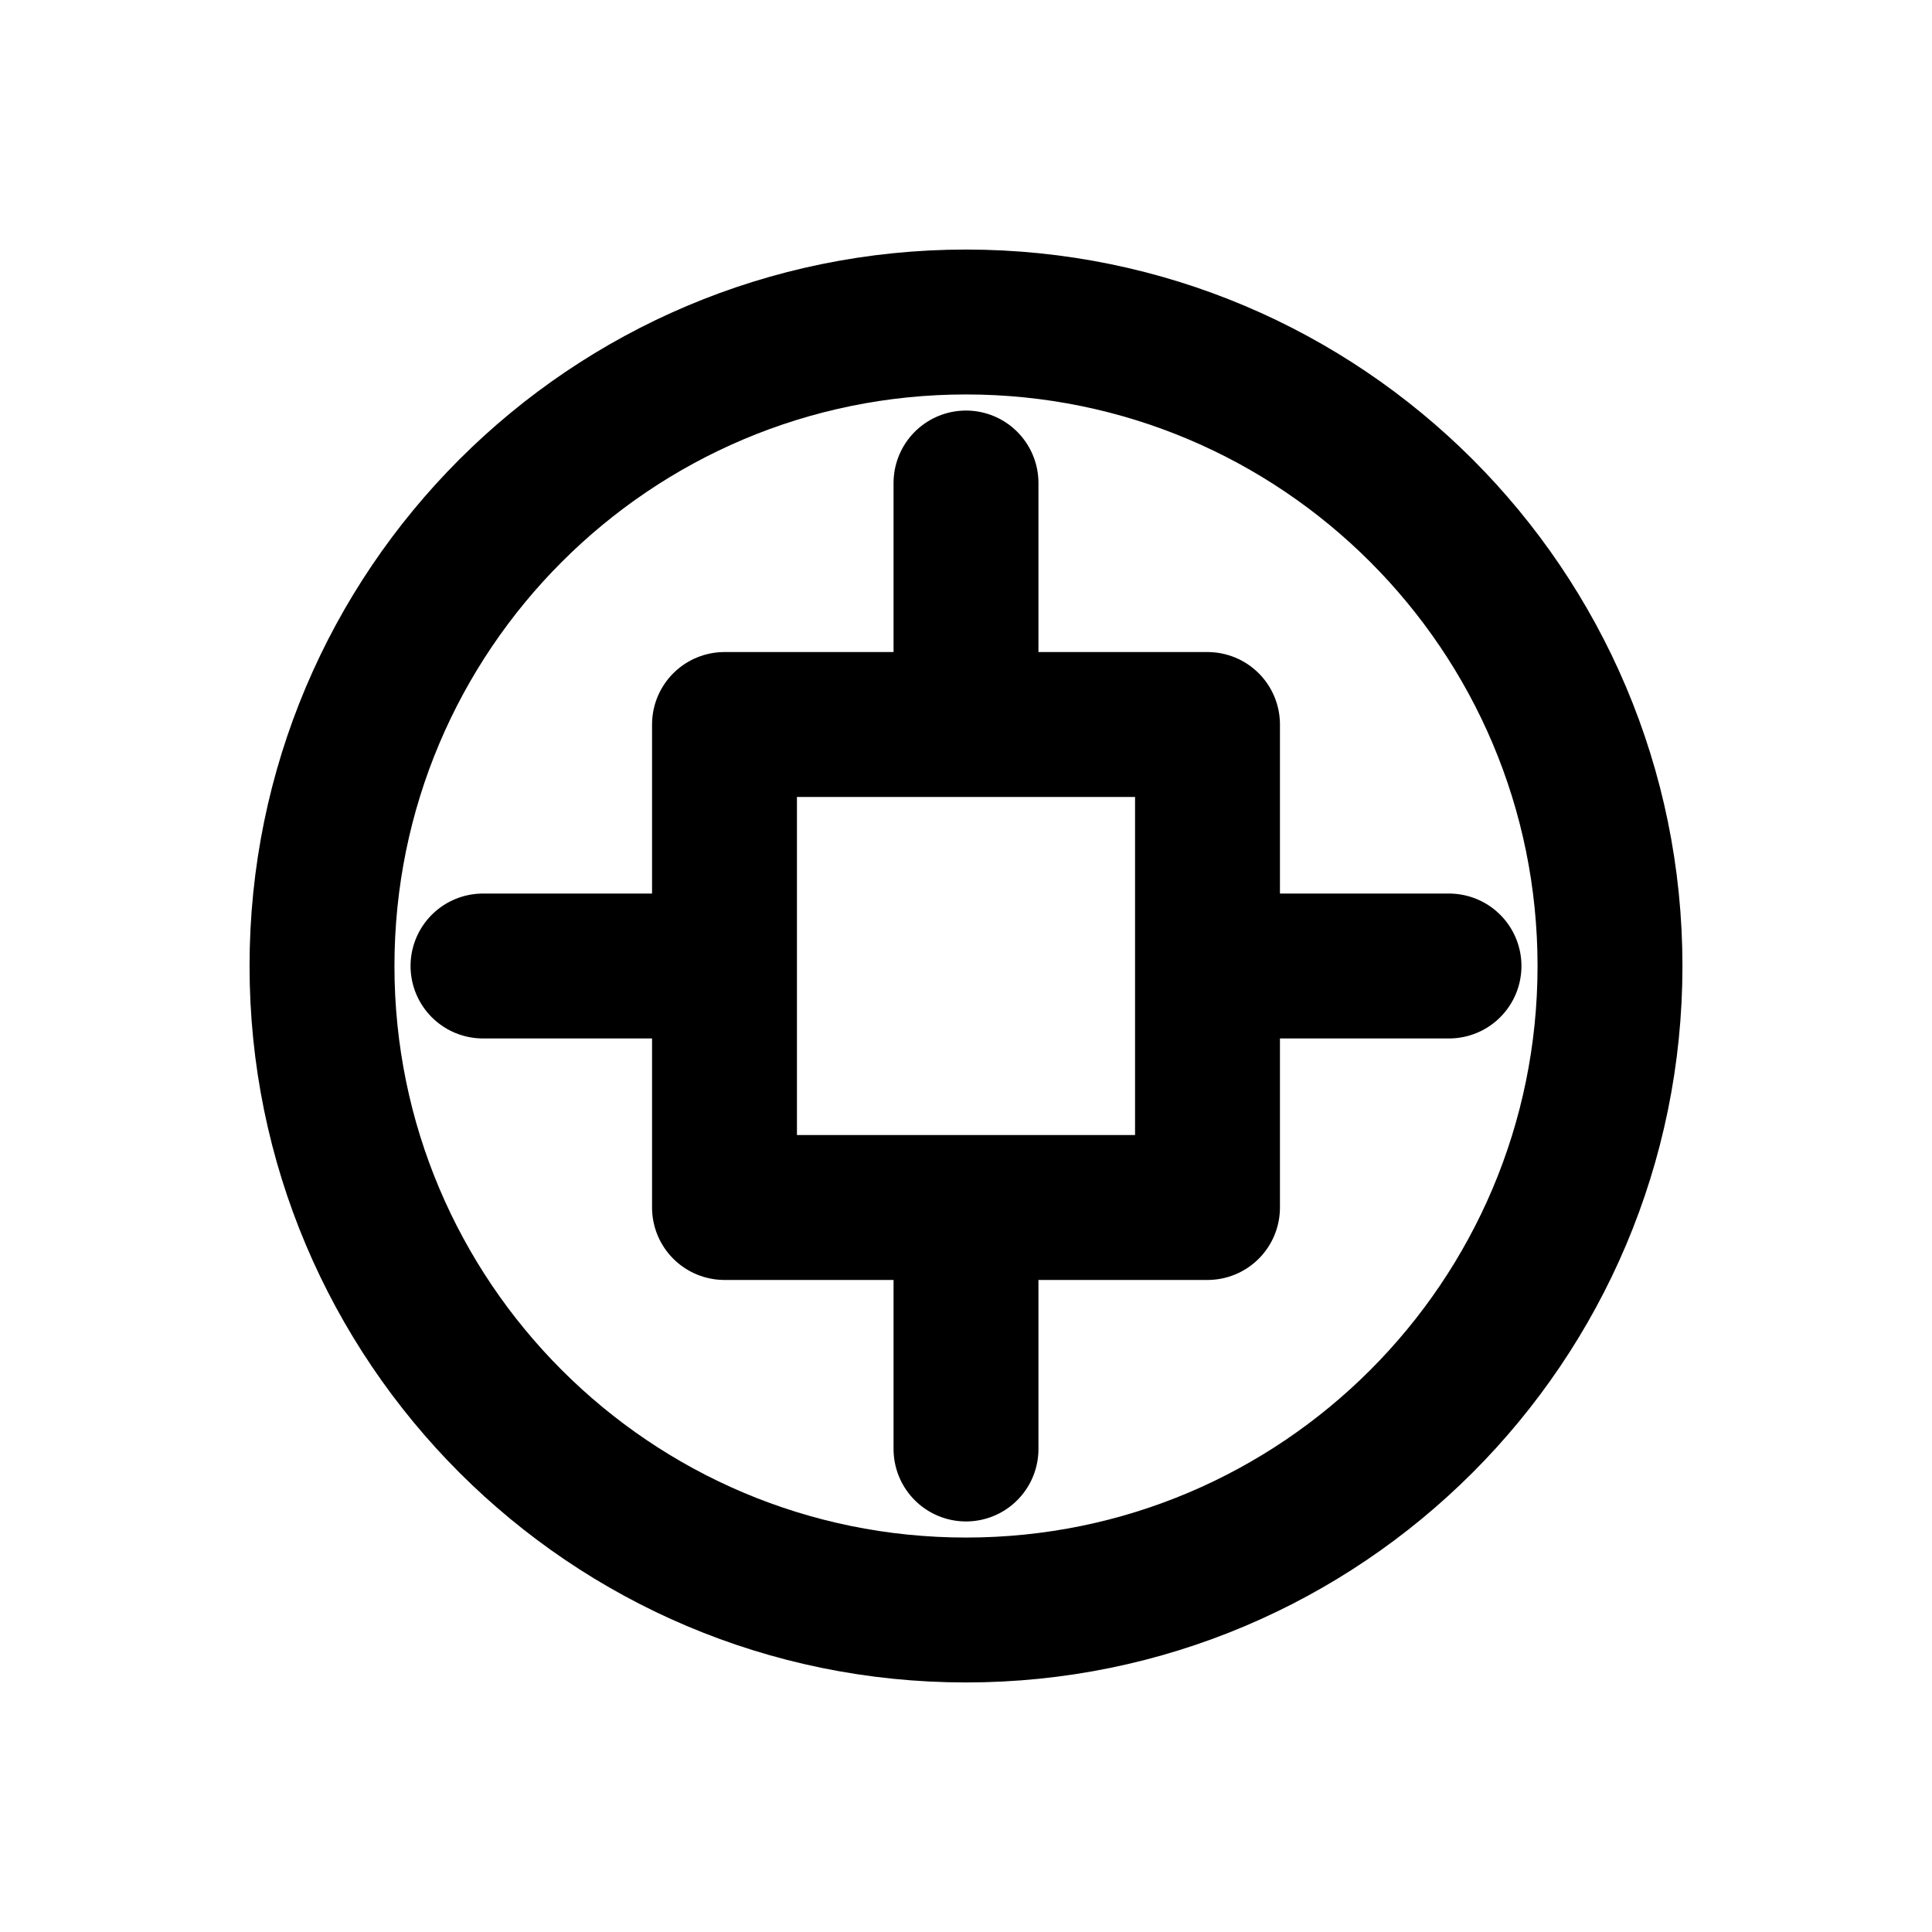
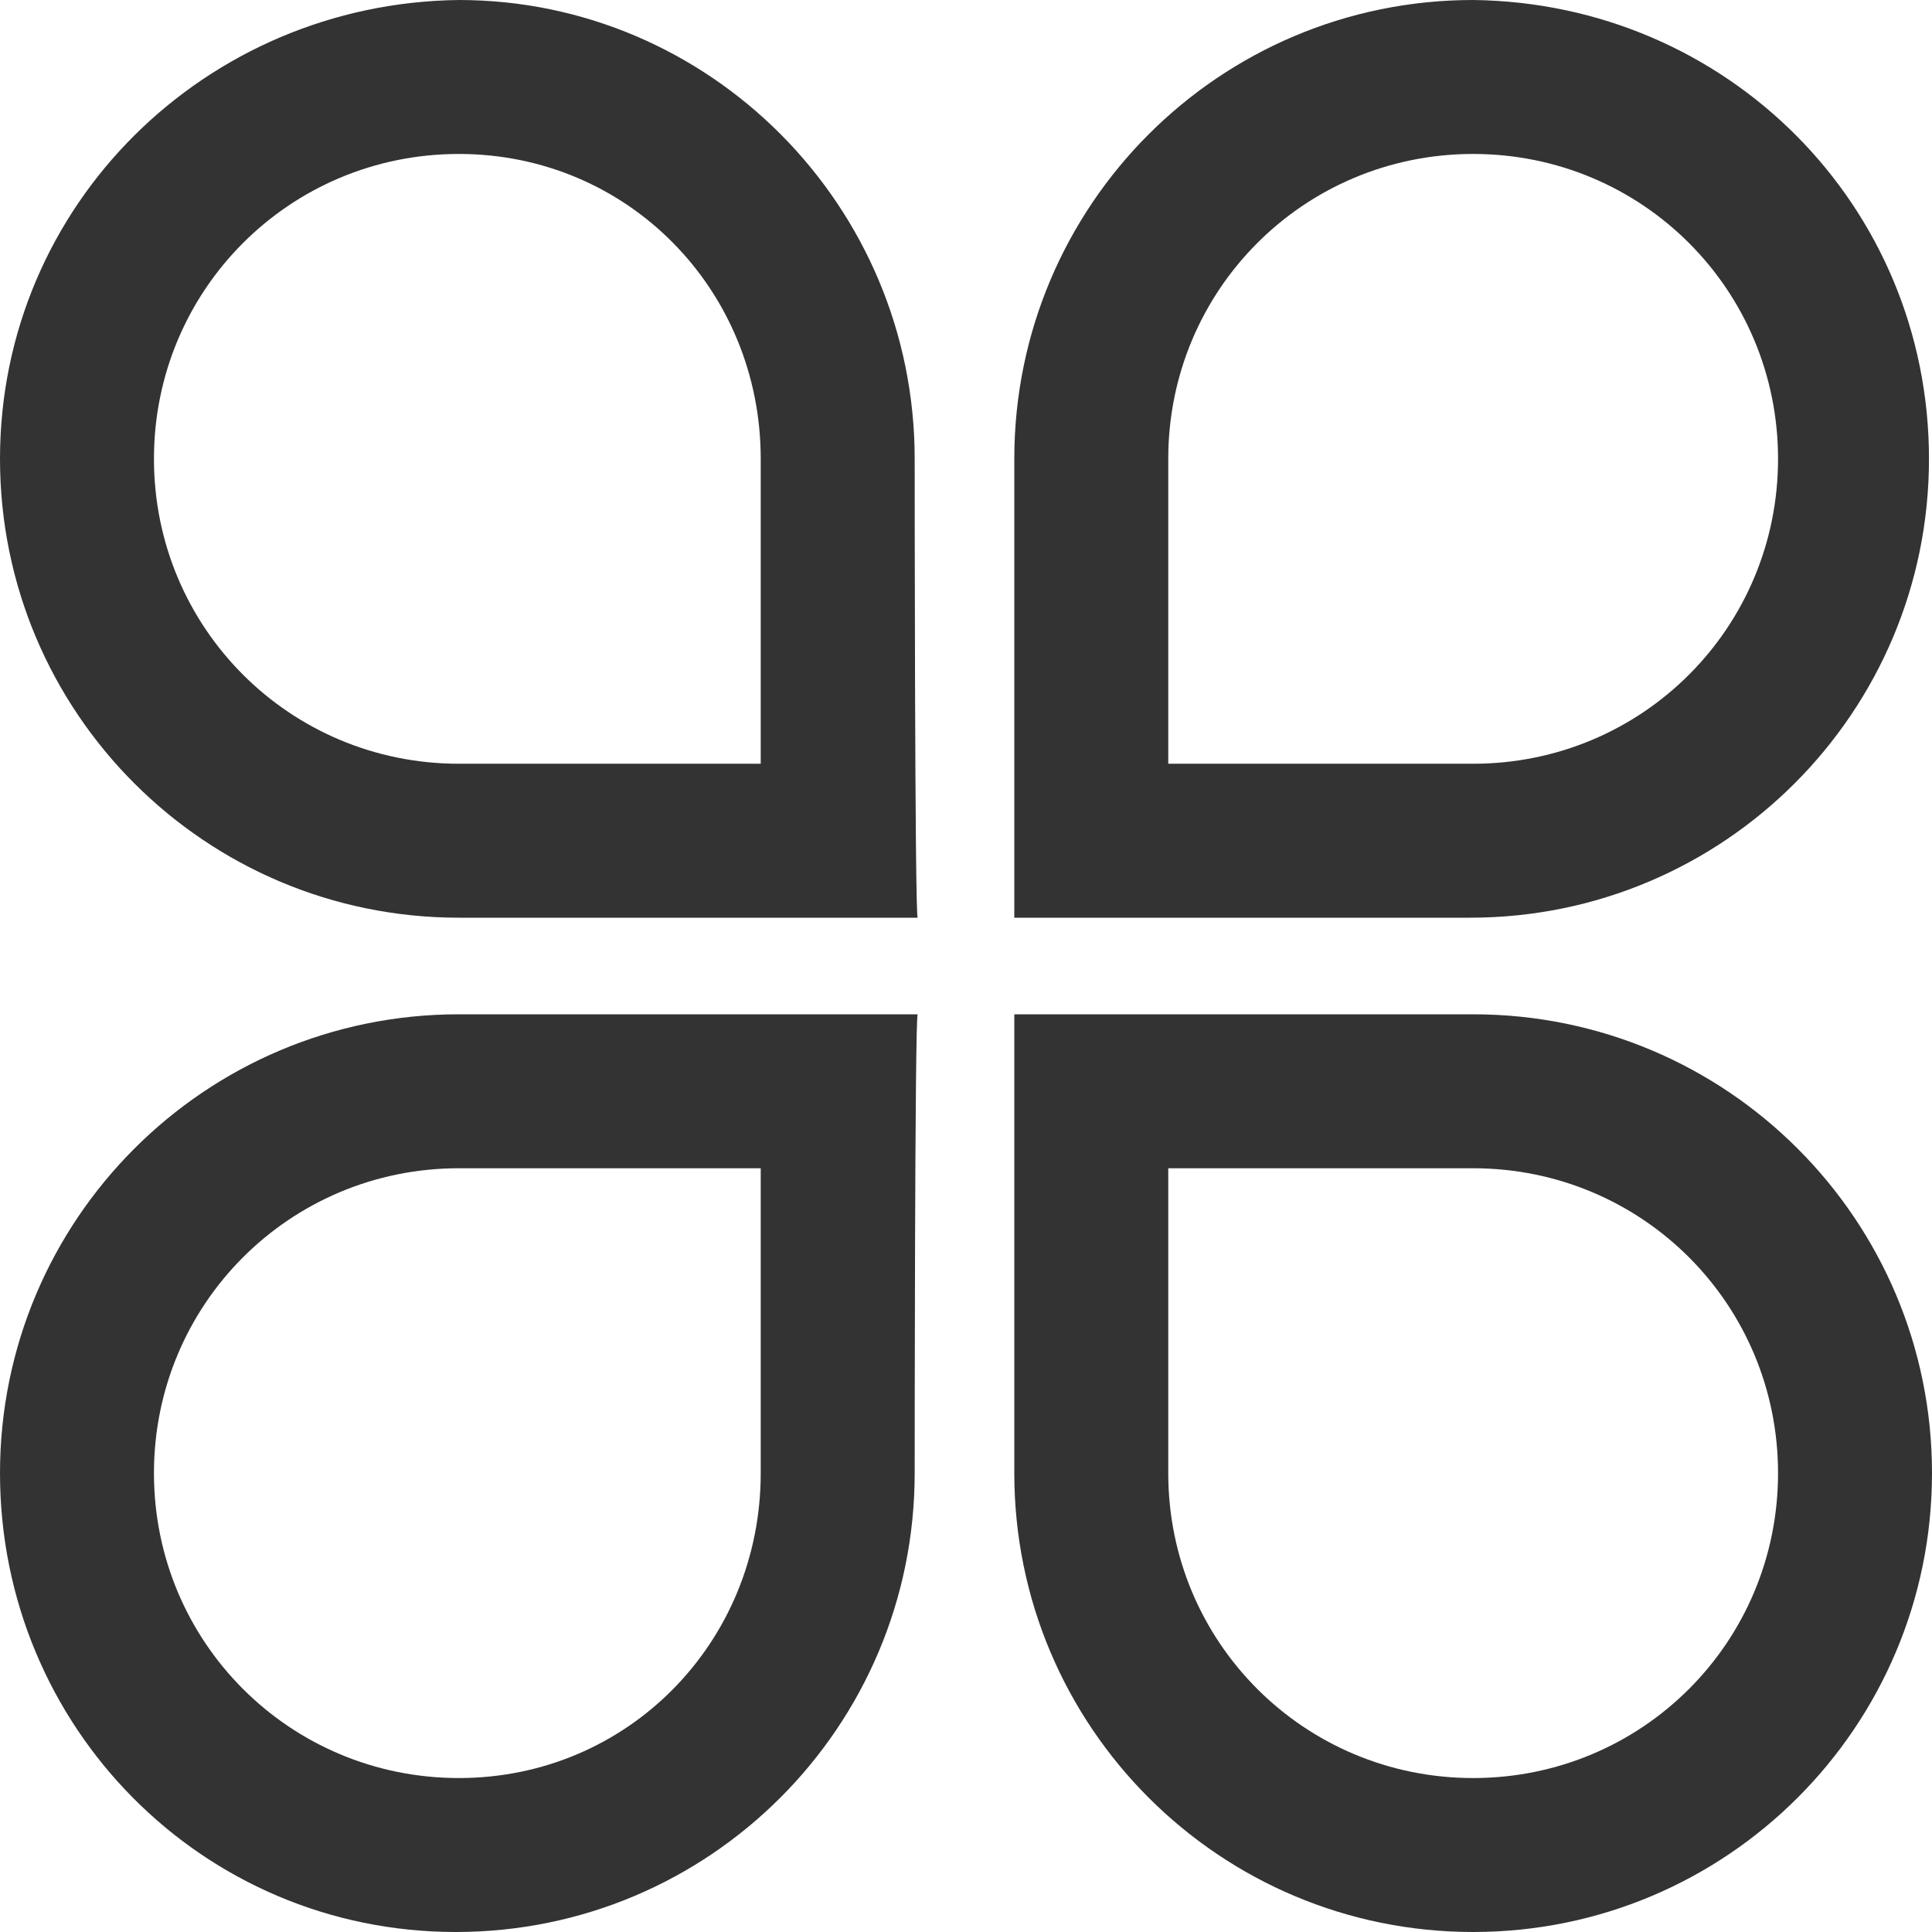
- <svg xmlns="http://www.w3.org/2000/svg" viewBox="0 0 24 24" fill="none" stroke="currentColor" stroke-width="1.8" stroke-linecap="round" stroke-linejoin="round">
-   <circle cx="12" cy="12" r="8" />
-   <path d="M9 9h6v6H9zM12 6v3M12 15v3M6 12h3M15 12h3" />
+ <svg xmlns="http://www.w3.org/2000/svg" t="1785243660539" class="icon" viewBox="0 0 1024 1024" version="1.1" p-id="33050" width="256" height="256">
+   <path d="M403.2 780.8V619.2h-160c-89.6 0-161.6 72-161.6 161.6s72 161.6 161.6 161.6 160-72 160-161.6z m81.6 0c0 134.4-108.8 243.2-243.2 243.2S0 915.2 0 780.8s108.8-243.2 243.2-243.2h243.2c-1.6 0-1.6 243.2-1.6 243.2z m134.4 0V619.2h161.6c89.6 0 161.6 72 161.6 161.6s-72 161.6-161.6 161.6-161.6-72-161.6-161.6z m-81.6 0c0 134.4 108.8 243.2 243.2 243.2S1024 915.2 1024 780.8s-108.8-243.2-243.2-243.2H537.6v243.2z m-134.4-537.6v161.6h-160c-89.6 0-161.6-72-161.6-161.6S153.6 81.6 243.2 81.6s160 72 160 161.6z m81.6 0C484.8 108.8 376 0 243.2 0 108.8 1.6 0 108.8 0 243.2s108.8 243.2 243.2 243.2h243.2c-1.6 0-1.6-243.2-1.6-243.2z m134.4 0v161.6h161.6c89.6 0 161.6-72 161.6-161.6S870.4 81.6 780.8 81.6 619.2 153.6 619.2 243.2z m-81.6 0C537.6 108.8 646.4 0 780.8 0c134.4 1.6 241.6 108.8 241.6 243.2s-108.8 243.2-243.2 243.2H537.6v-81.6-161.6z" fill="#333333" p-id="33051" />
</svg>
